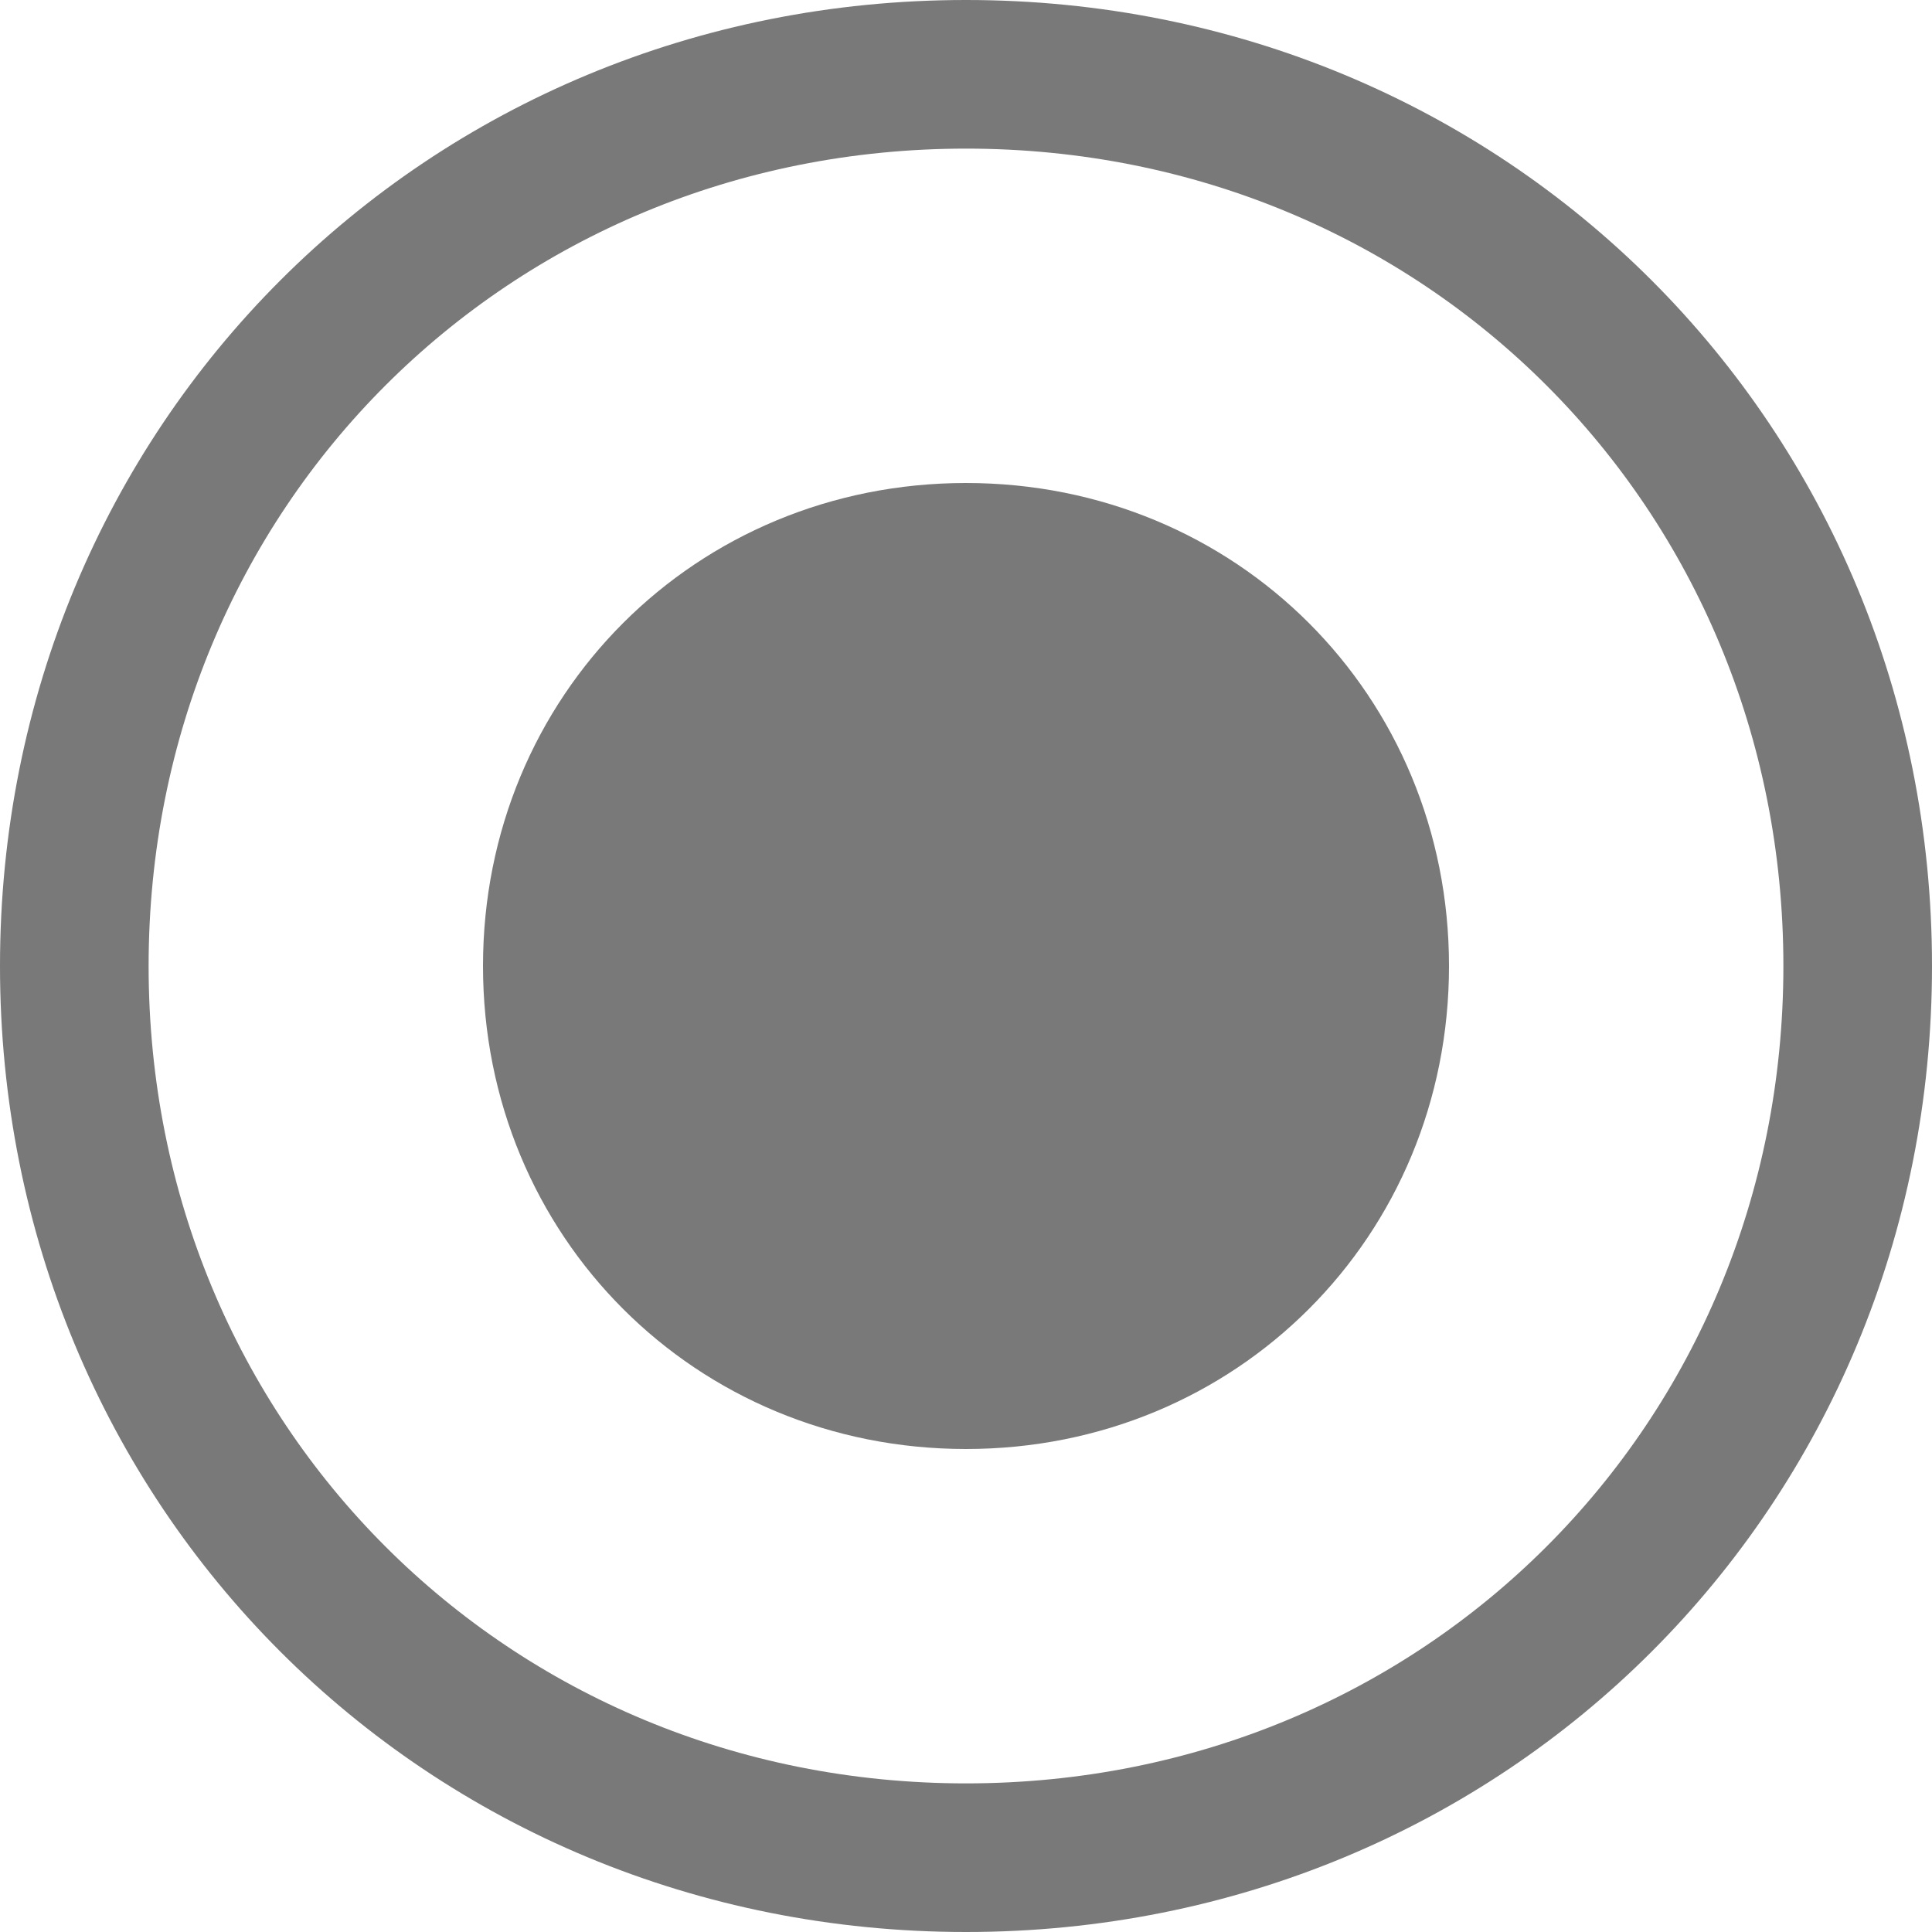
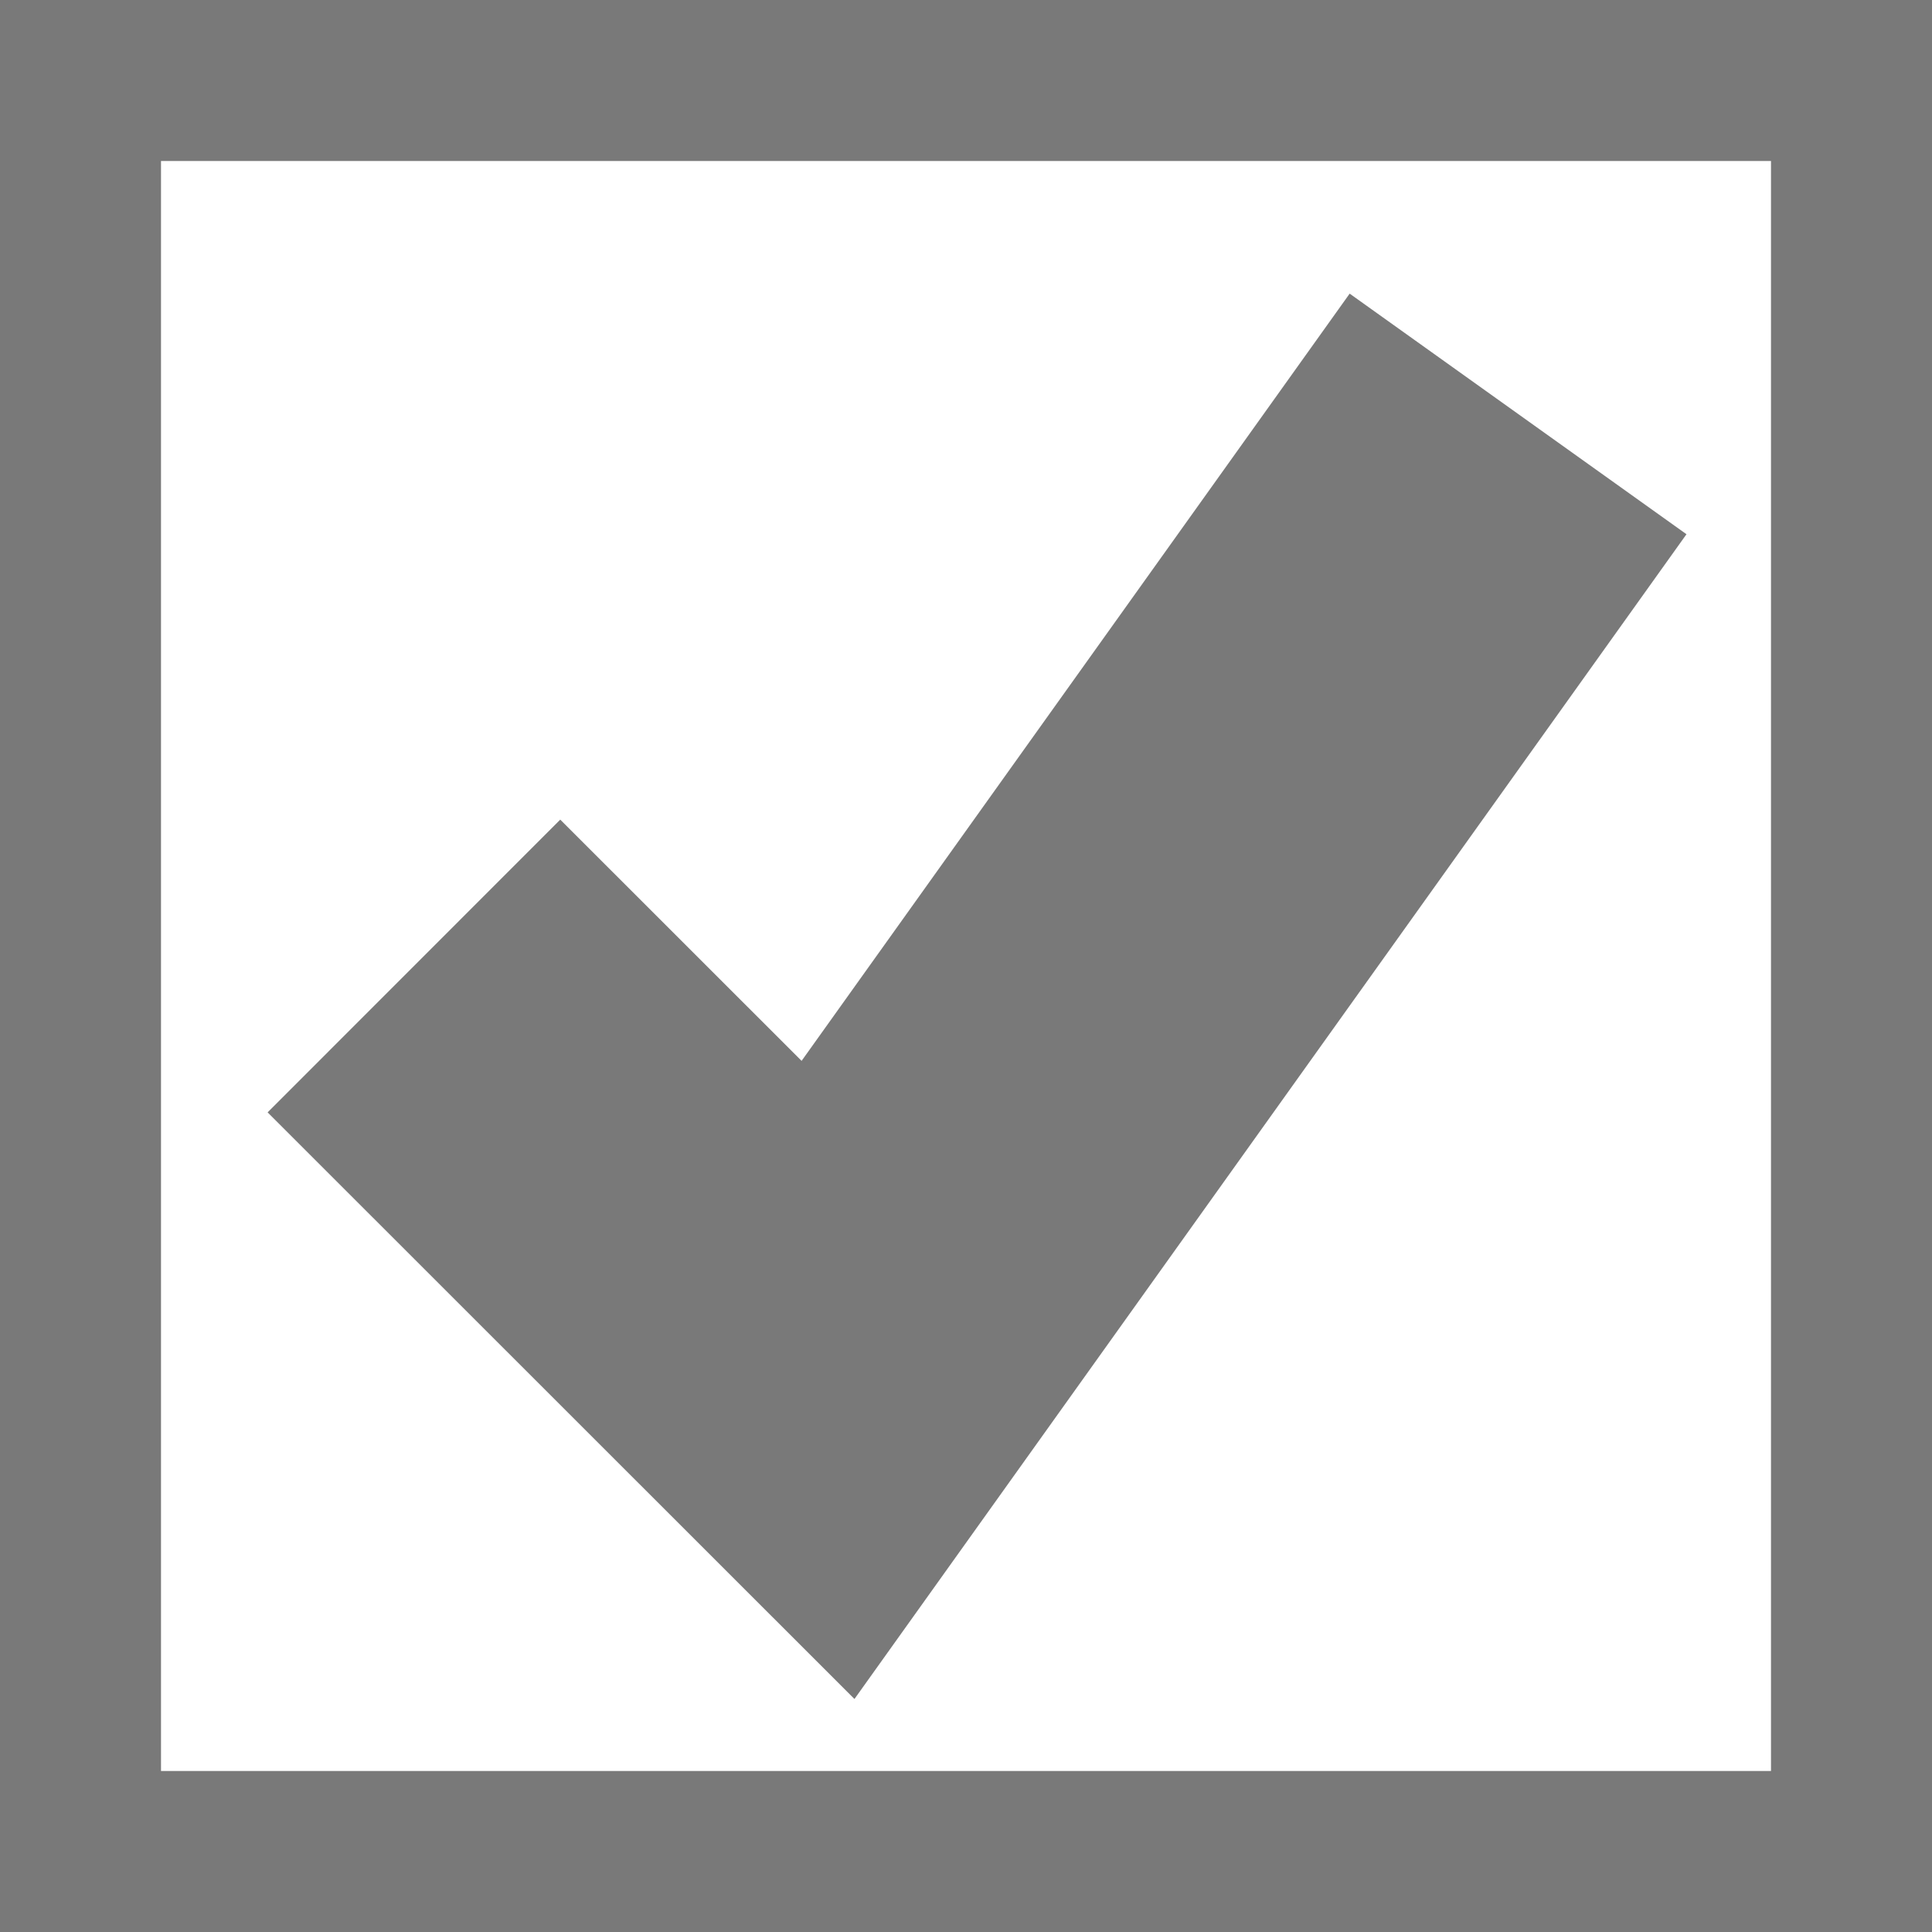
- <svg xmlns="http://www.w3.org/2000/svg" version="1.1" width="13px" height="13px" viewBox="585 715 13 13">
-   <path d="M 591.5 715  C 595.14 715  598 717.86  598 721.5  C 598 725.14  595.14 728  591.5 728  C 587.86 728  585 725.14  585 721.5  C 585 717.86  587.86 715  591.5 715  Z " fill-rule="nonzero" fill="rgba(255, 255, 255, 1)" stroke="none" class="fill" />
-   <path d="M 591.5 715.5  C 594.86 715.5  597.5 718.14  597.5 721.5  C 597.5 724.86  594.86 727.5  591.5 727.5  C 588.14 727.5  585.5 724.86  585.5 721.5  C 585.5 718.14  588.14 715.5  591.5 715.5  Z " stroke-width="1" stroke-dasharray="0" stroke="rgba(121, 121, 121, 1)" fill="none" class="stroke" stroke-dashoffset="0.5" />
-   <path d="M 591.5 724.75  C 589.68 724.75  588.25 723.32  588.25 721.5  C 588.25 719.68  589.68 718.25  591.5 718.25  C 593.32 718.25  594.75 719.68  594.75 721.5  C 594.75 723.32  593.32 724.75  591.5 724.75  " fill-rule="nonzero" fill="rgba(121, 121, 121, 1)" stroke="none" class="stroke btn_check" />
+ <svg xmlns="http://www.w3.org/2000/svg" version="1.1" width="12px" height="12px" viewBox="323 893.5 12 12">
+   <path d="M 323 893.5  L 335 893.5  L 335 905.5  L 323 905.5  L 323 893.5  Z " fill-rule="nonzero" fill="rgba(255, 255, 255, 1)" stroke="none" class="fill" />
+   <path d="M 323.5 894  L 334.5 894  L 334.5 905  L 323.5 905  L 323.5 894  Z " stroke-width="1" stroke-dasharray="0" stroke="rgba(121, 121, 121, 1)" fill="none" class="stroke" stroke-dashoffset="0.5" />
+   <path d="M 325.571 899.5  L 328.143 902.071  L 332.429 896.071  " stroke-width="2.571" stroke-dasharray="0" stroke="rgba(121, 121, 121, 1)" fill="none" class="stroke btn_check" />
</svg>
